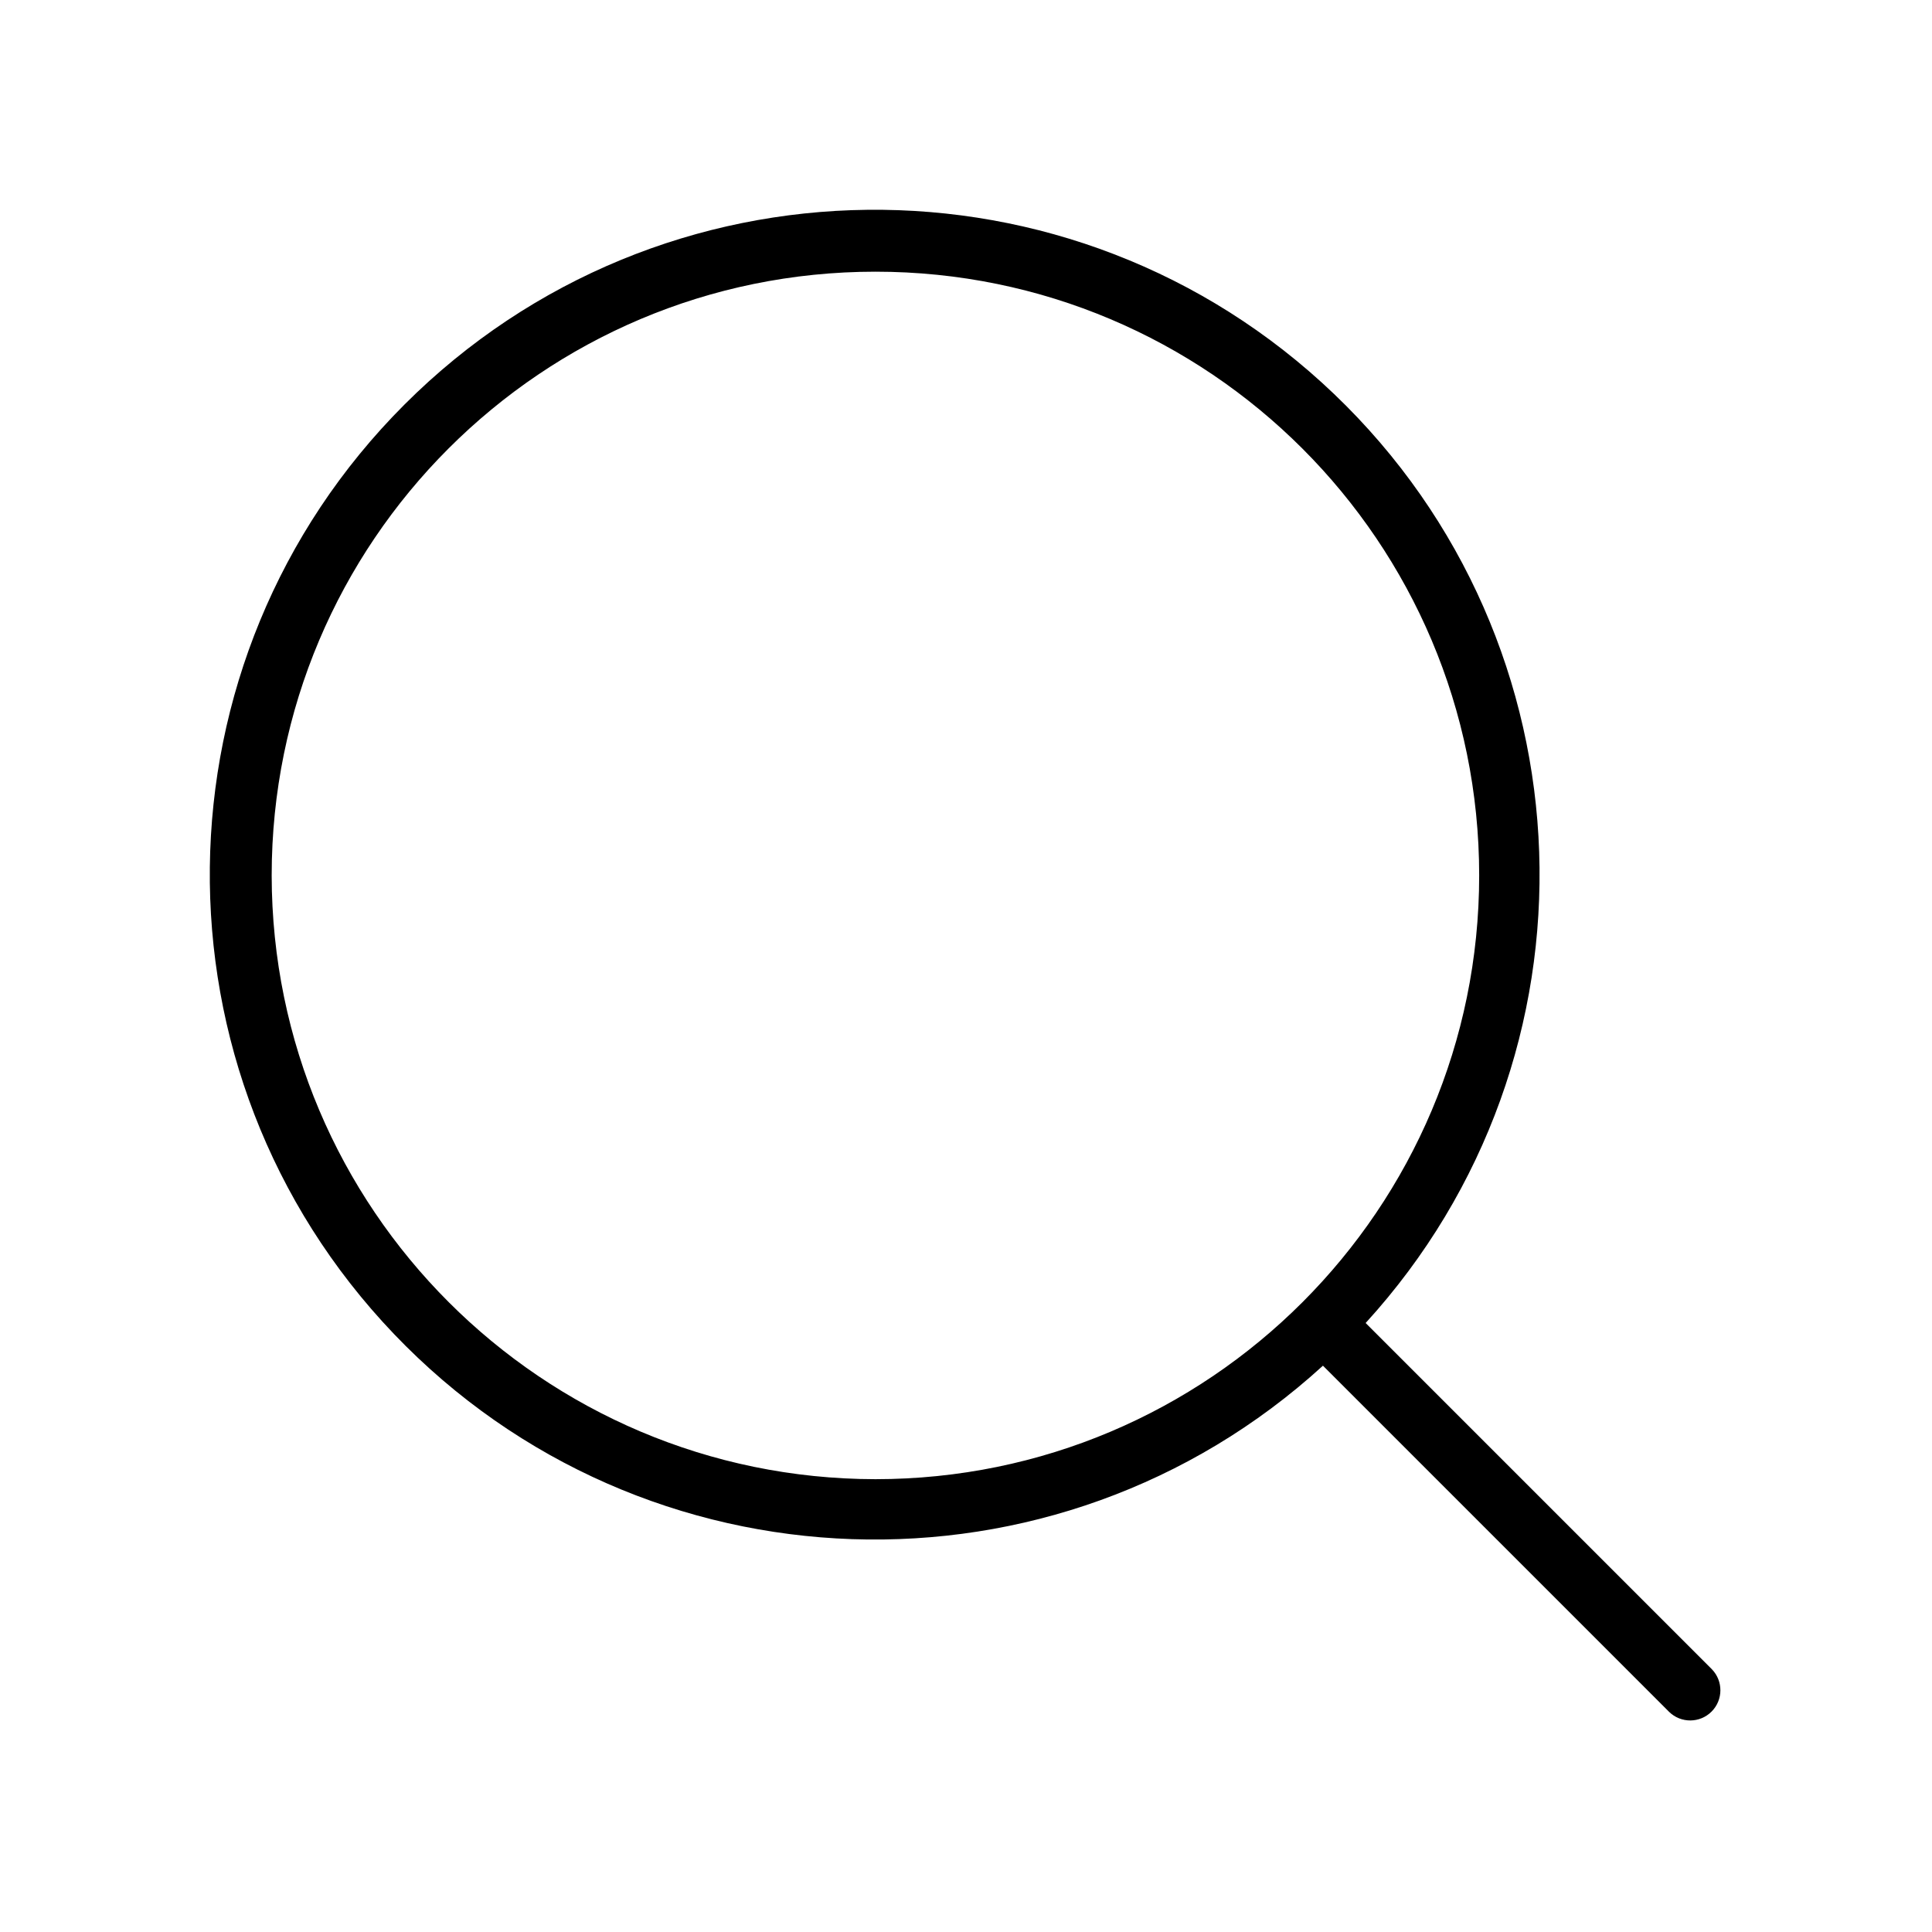
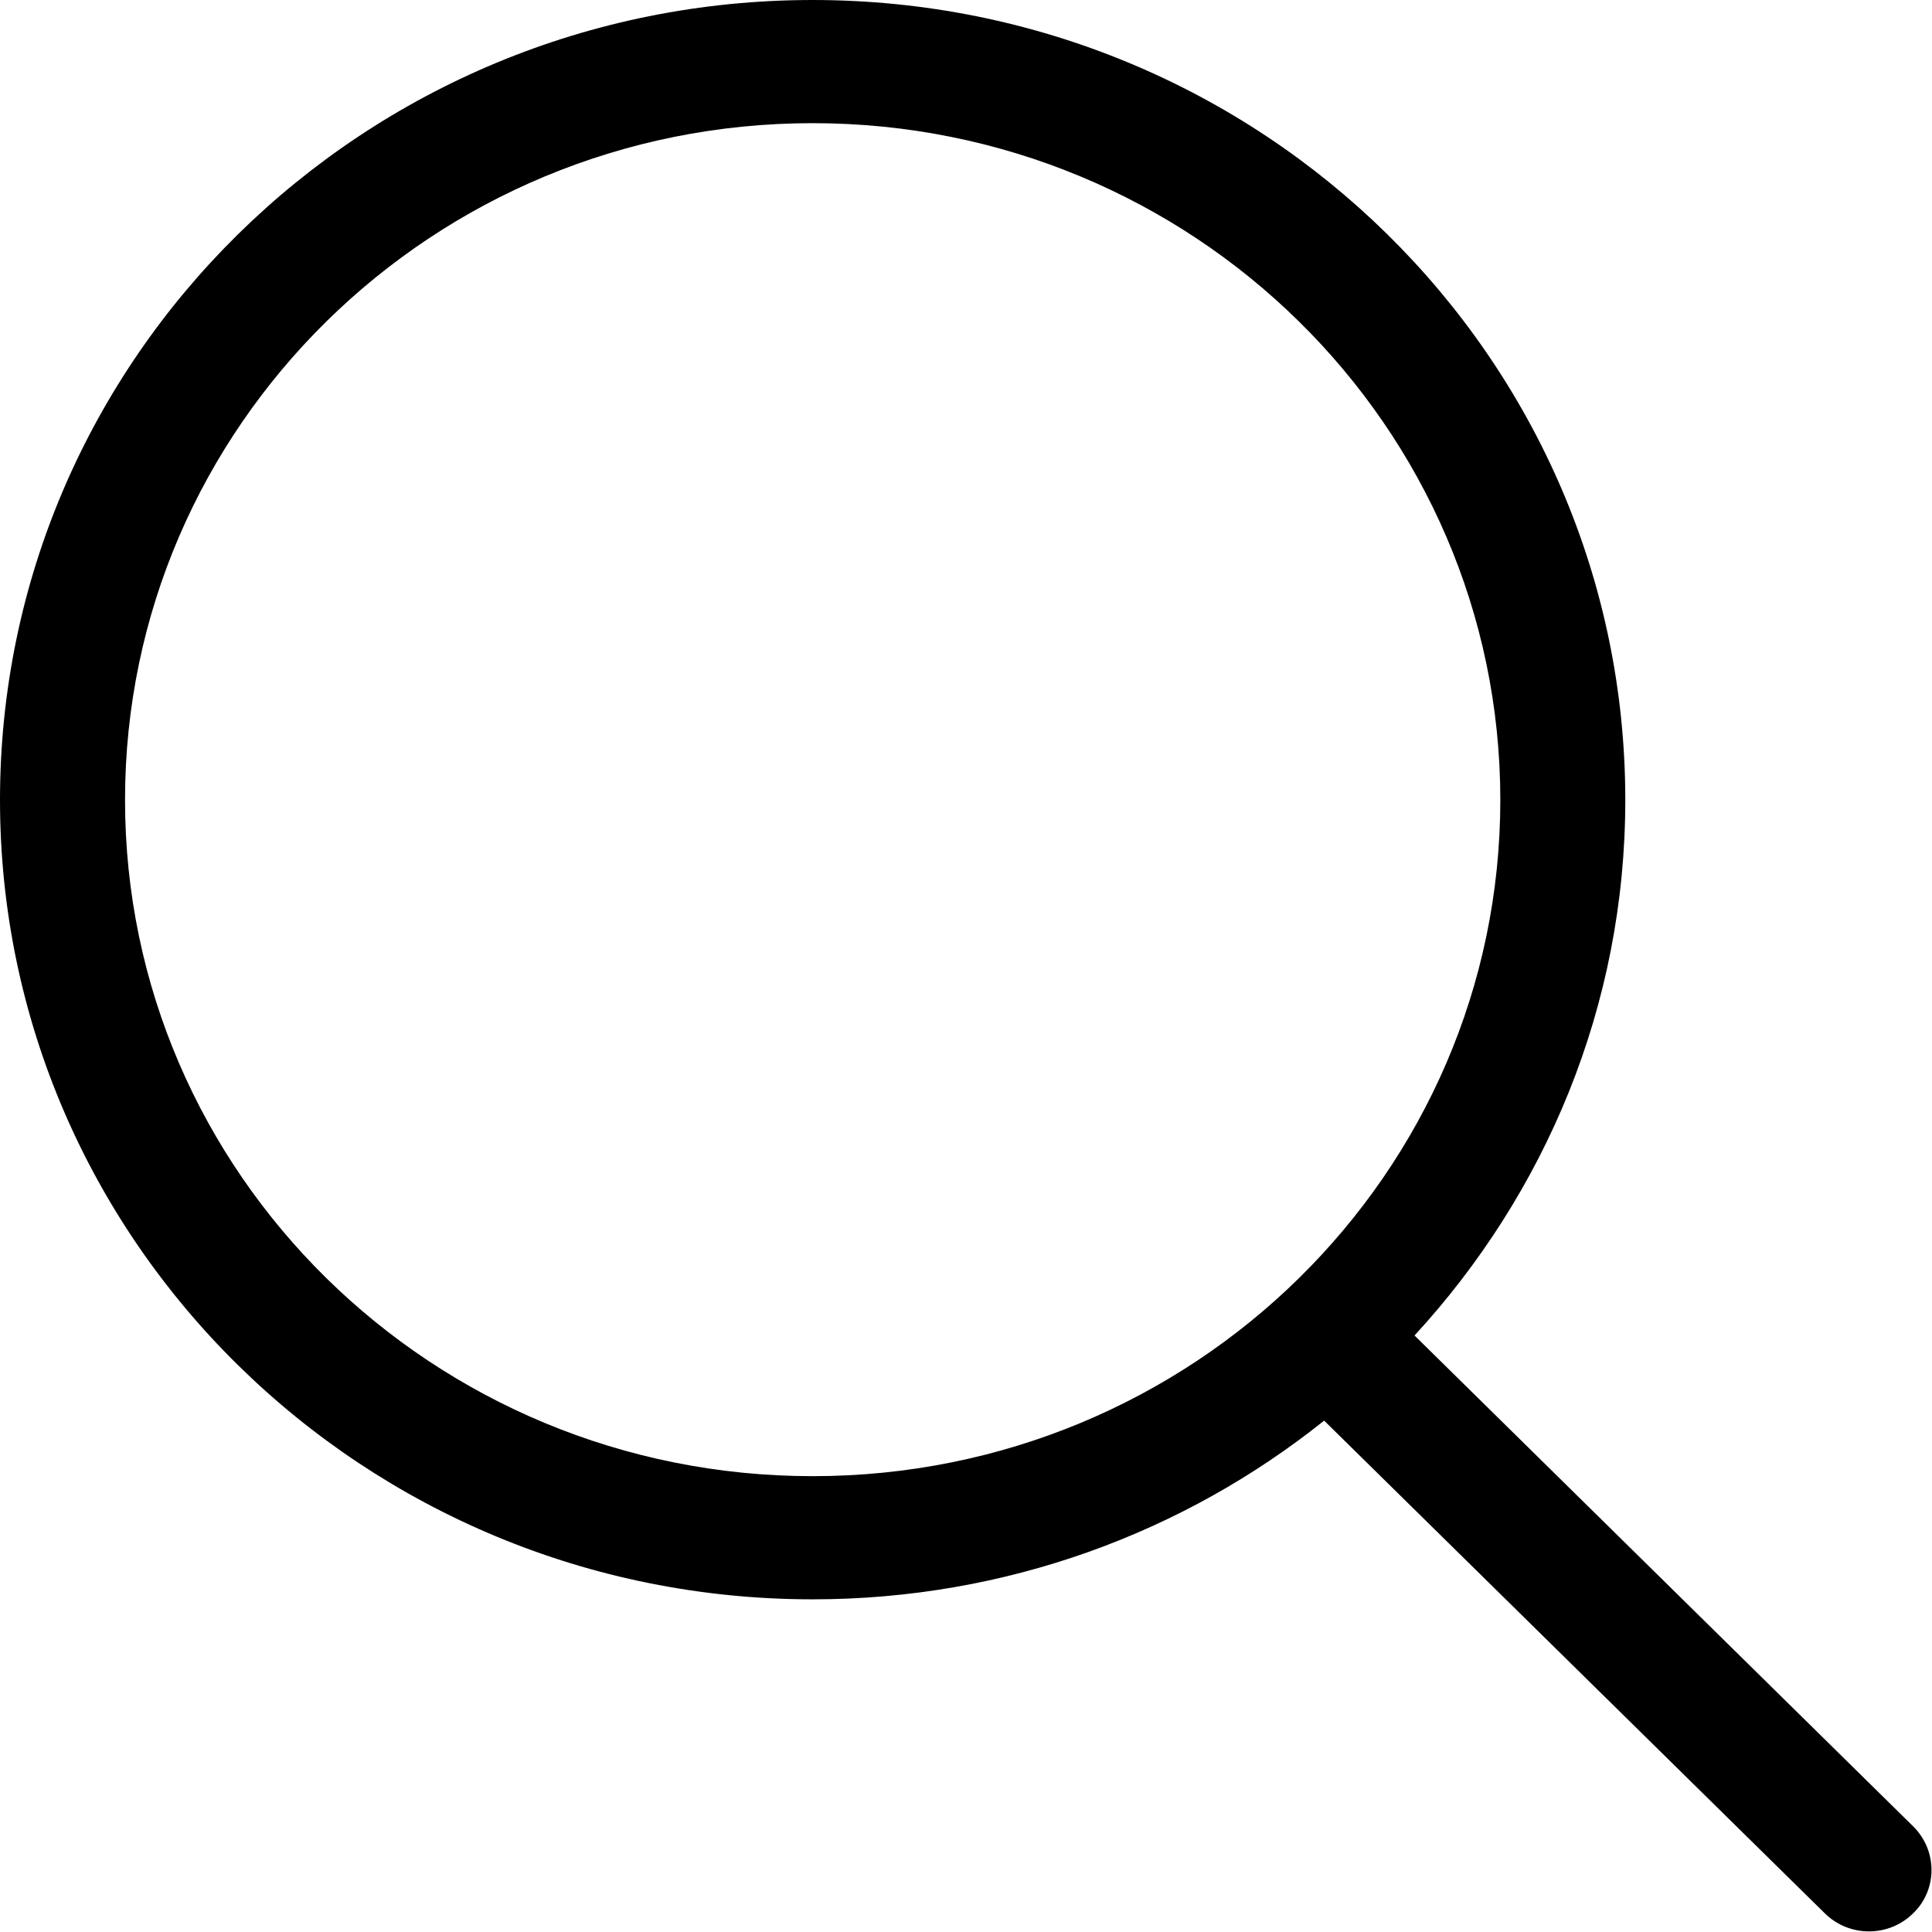
- <svg xmlns="http://www.w3.org/2000/svg" fill="#000000" width="800px" height="800px" viewBox="0 0 256.001 256.001" id="Flat">
-   <path d="M226.821,221.172,180.955,175.306a88.101,88.101,0,1,0-5.657,5.656L221.165,226.83a4,4,0,0,0,5.656-5.657ZM35.999,116a80,80,0,1,1,80,80A80.09,80.09,0,0,1,35.999,116Z" />
+ <svg xmlns="http://www.w3.org/2000/svg" width="800px" height="800px" viewBox="0 0 32 32" version="1.1">
+   <defs>
+ 
+ </defs>
+   <g id="Page-1" stroke="none" stroke-width="1" fill="none" fill-rule="evenodd">
+     <g id="Icon-Set" transform="translate(-256, -1139)" fill="#000000">
+       <path d="M269.46,1163.45 C263.17,1163.45 258.071,1158.44 258.071,1152.25 C258.071,1146.06 263.17,1141.04 269.46,1141.04 C275.75,1141.04 280.85,1146.06 280.85,1152.25 C280.85,1158.44 275.75,1163.45 269.46,1163.45 L269.46,1163.45 Z M287.688,1169.25 L279.429,1161.12 C281.591,1158.77 282.92,1155.67 282.92,1152.25 C282.92,1144.93 276.894,1139 269.46,1139 C262.026,1139 256,1144.93 256,1152.25 C256,1159.56 262.026,1165.49 269.46,1165.49 C272.672,1165.49 275.618,1164.38 277.932,1162.53 L286.224,1170.69 C286.629,1171.09 287.284,1171.09 287.688,1170.69 C288.093,1170.3 288.093,1169.65 287.688,1169.25 L287.688,1169.25 Z" id="search">
+ 
+ </path>
+     </g>
+   </g>
</svg>
